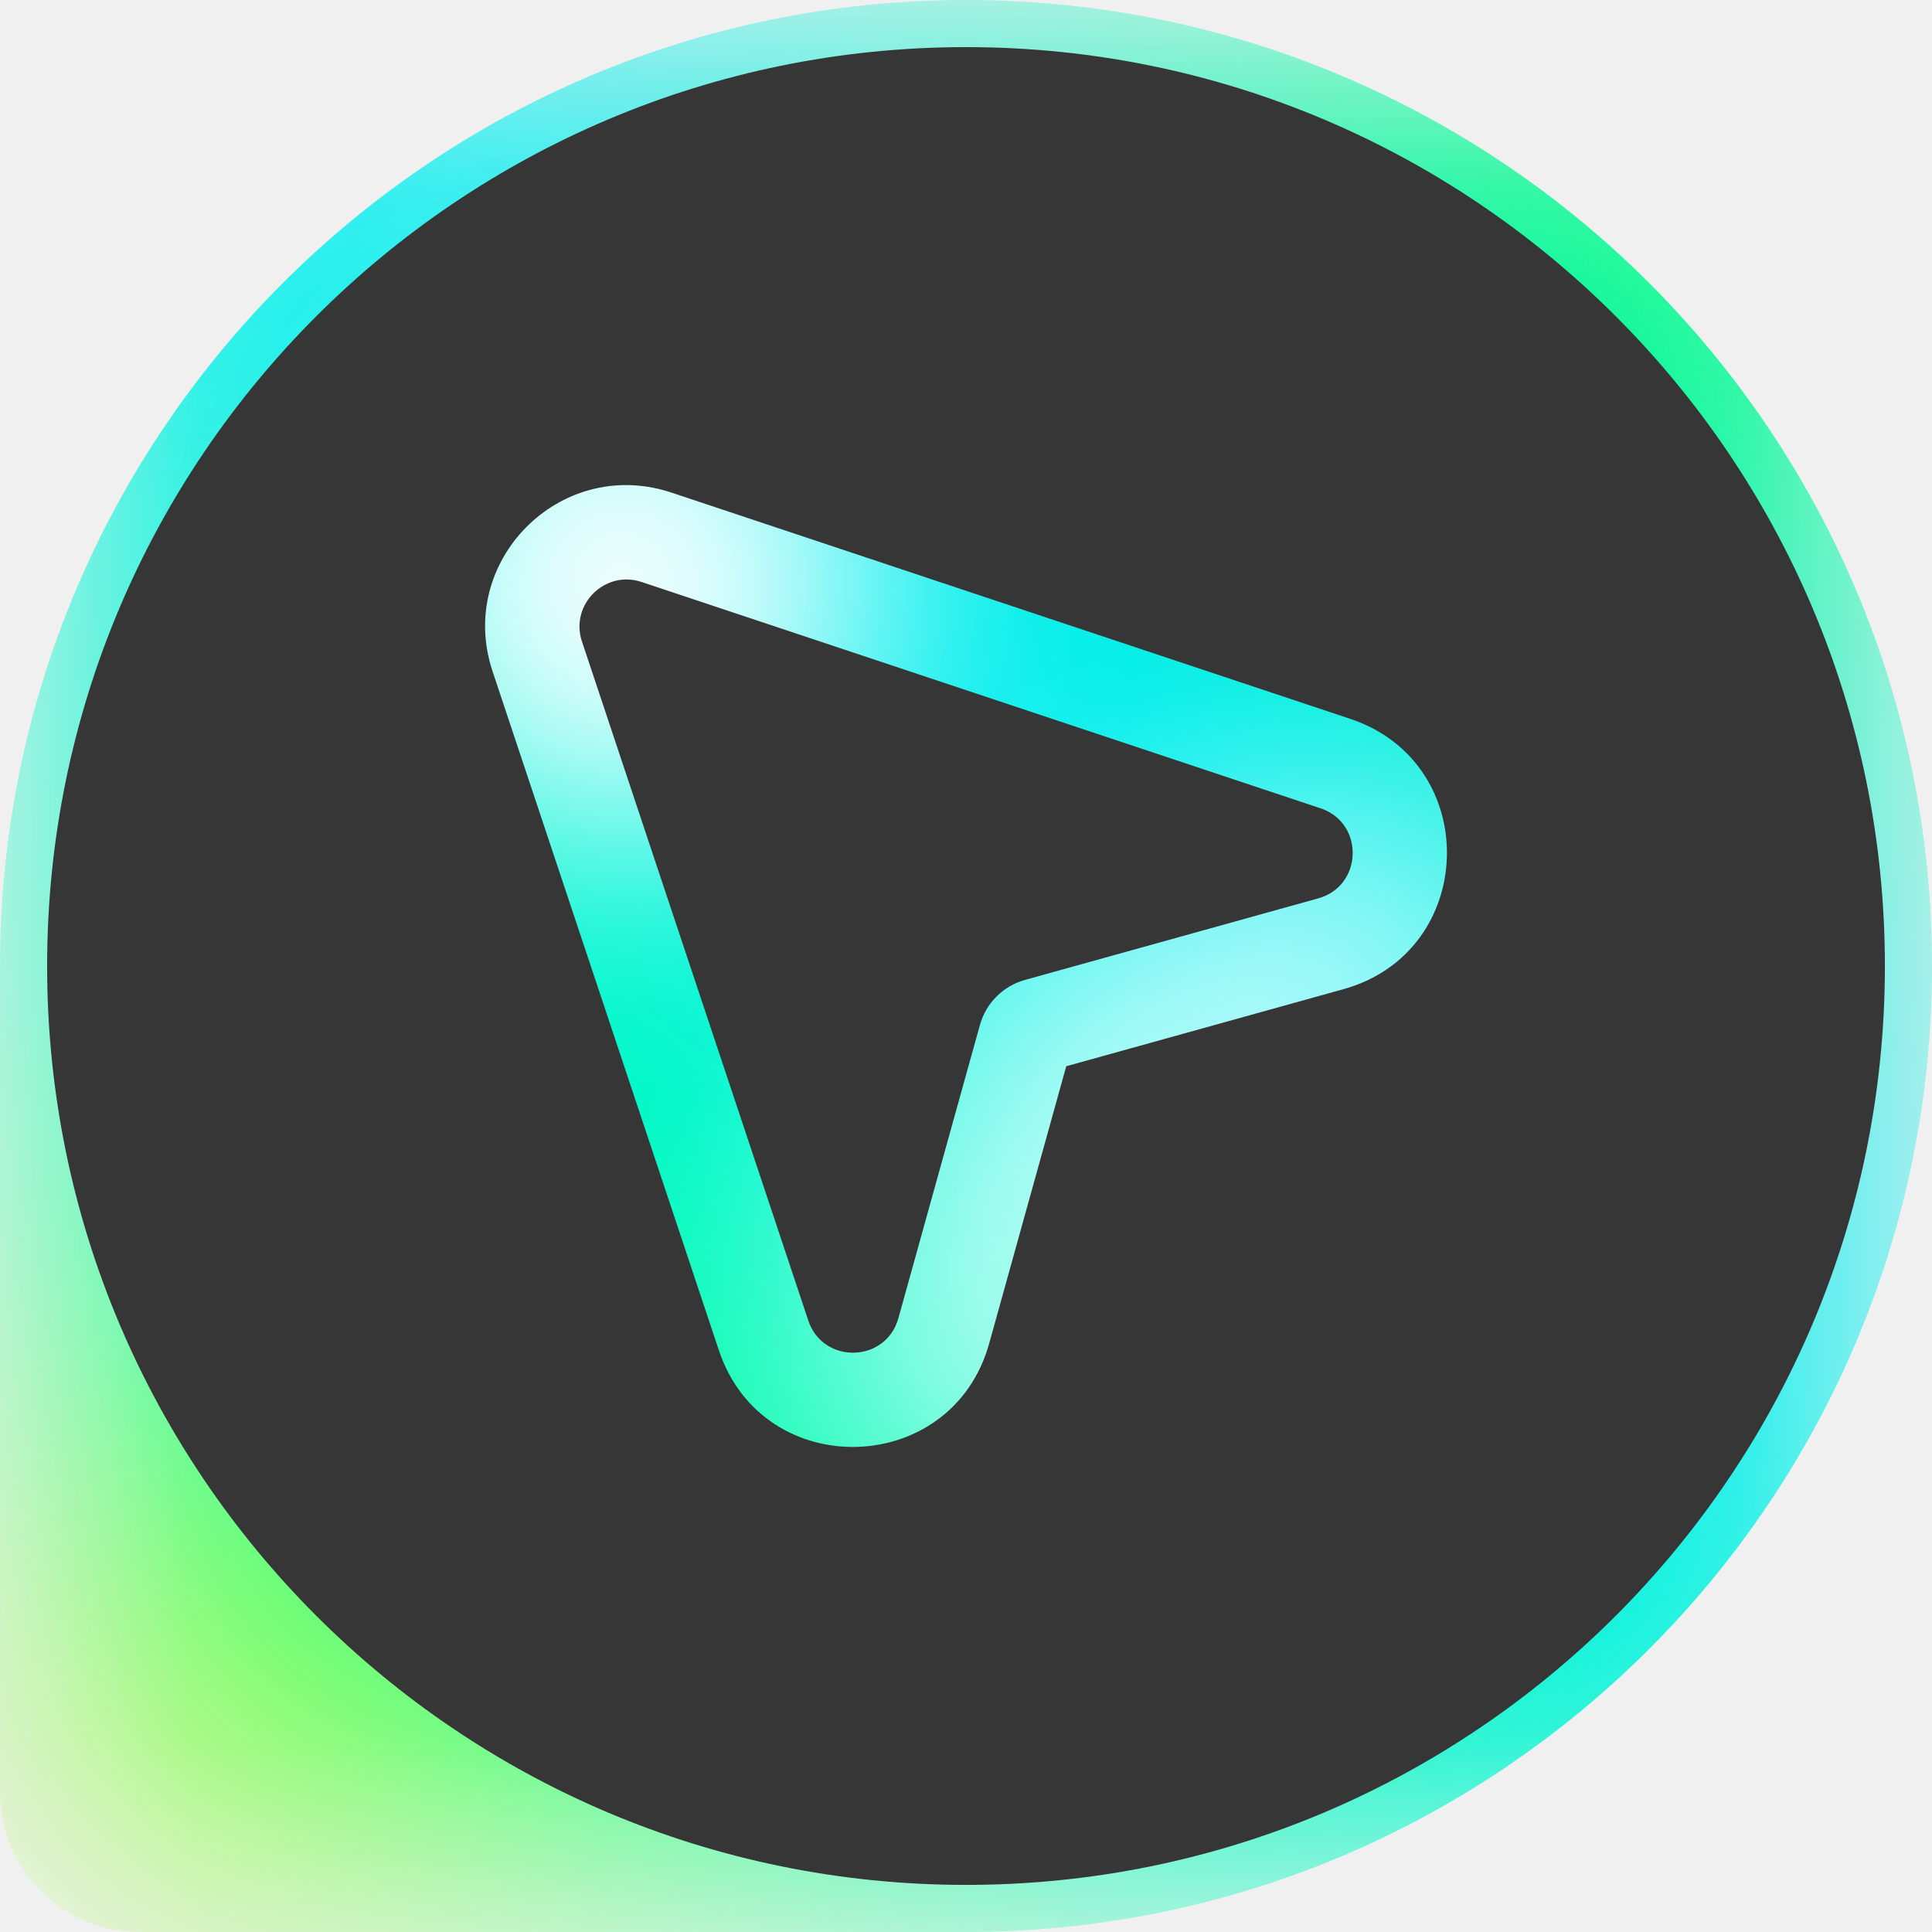
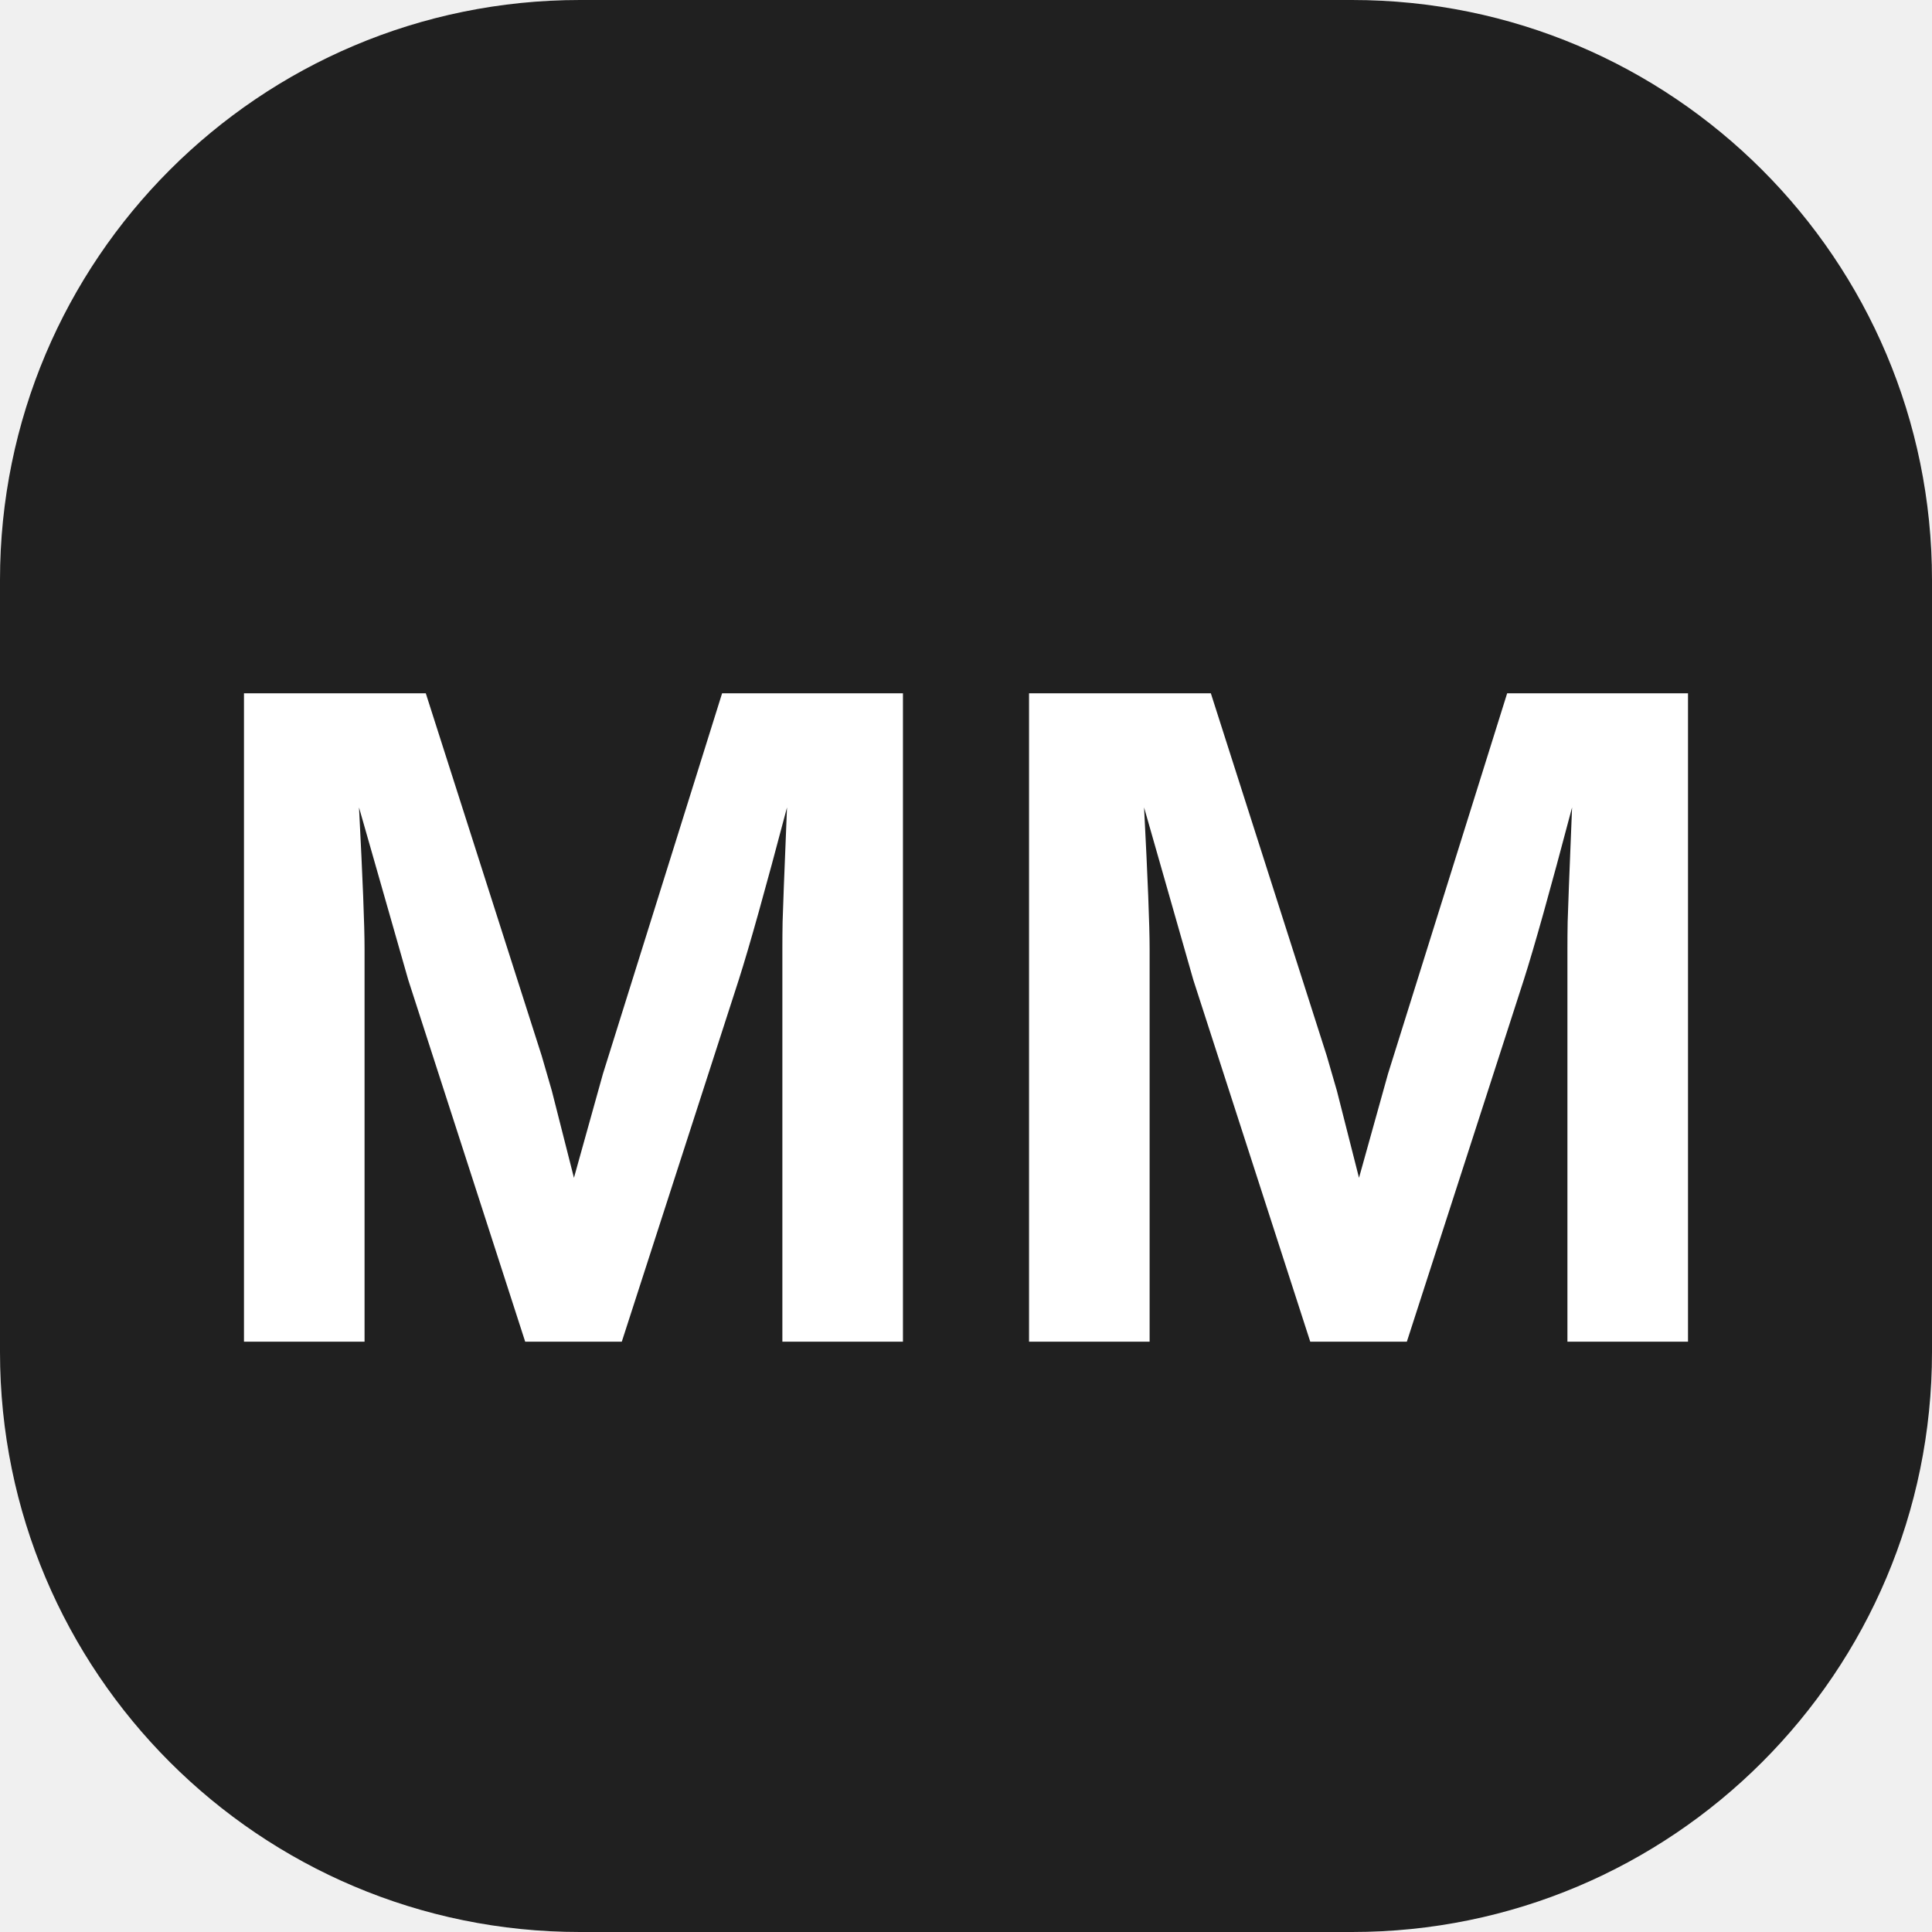
<svg xmlns="http://www.w3.org/2000/svg" width="533" height="533" viewBox="0 0 533 533" fill="none">
-   <g clip-path="url(#clip0_107_105)">
-     <mask id="mask0_107_105" style="mask-type:alpha" maskUnits="userSpaceOnUse" x="0" y="0" width="534" height="534">
-       <path d="M533.006 266.503C533.006 119.317 413.688 0 266.503 0C119.318 0 0 119.317 0 266.503V494.417C0 515.729 17.277 533.006 38.589 533.006H266.503C413.688 533.006 533.006 413.688 533.006 266.503Z" fill="url(#paint0_linear_107_105)" />
-     </mask>
-     <g mask="url(#mask0_107_105)">
-       <g filter="url(#filter0_f_107_105)">
-         <path d="M559.006 0H-32.5V541.379C-32.5 565.474 -12.967 585.006 11.127 585.006H559.006V0Z" fill="url(#paint1_linear_107_105)" />
-       </g>
-       <g filter="url(#filter1_f_107_105)">
-         <path d="M241.706 161C241.706 122.422 210.431 91.147 171.853 91.147V91.147C133.274 91.147 102 122.422 102 161V161C102 199.579 133.274 230.853 171.853 230.853V230.853C210.431 230.853 241.706 199.579 241.706 161V161Z" fill="white" style="fill:white;fill-opacity:1;" />
-       </g>
-       <g opacity="0.7" filter="url(#filter2_f_107_105)">
-         <path d="M422.555 282.955C436.091 264.202 429.408 237.772 408.585 227.707C403.597 225.296 398.134 224.03 392.595 224.001L368.715 223.877C293.049 223.481 230.694 283.146 227.754 358.755L227.439 366.845C226.585 388.814 237.909 409.466 256.893 420.556C283.361 436.02 317.245 428.853 335.186 403.997L422.555 282.955Z" fill="white" style="fill:white;fill-opacity:1;" />
-       </g>
-     </g>
-     <path d="M266.503 13C406.509 13 520.005 126.497 520.005 266.503C520.005 406.508 406.509 520.006 266.503 520.006C126.498 520.006 13.001 406.508 13.001 266.503C13.001 126.497 126.498 13 266.503 13ZM184.509 135.66C154.284 126.181 125.807 154.972 135.891 185.222L198.322 372.515C210.492 409.028 262.585 407.711 272.896 370.631L294.158 294.158L370.631 272.895C407.711 262.585 409.028 210.493 372.516 198.322L185.223 135.89L184.509 135.66ZM160.557 177.001C157.169 166.838 166.838 157.169 177.001 160.556L364.294 222.988L364.856 223.187C376.448 227.584 375.832 244.462 363.665 247.845L282.762 270.342C276.731 272.018 272.019 276.731 270.342 282.761L247.846 363.665C244.409 376.025 227.045 376.464 222.988 364.294L160.557 177.001Z" fill="#363636" style="fill:#363636;fill:color(display-p3 0.212 0.212 0.212);fill-opacity:1;" />
-   </g>
-   <defs>
-     <filter id="filter0_f_107_105" x="-143.001" y="-110.501" width="812.509" height="806.008" filterUnits="userSpaceOnUse" color-interpolation-filters="sRGB">
-       <feFlood flood-opacity="0" result="BackgroundImageFix" />
-       <feBlend mode="normal" in="SourceGraphic" in2="BackgroundImageFix" result="shape" />
-       <feGaussianBlur stdDeviation="55.251" result="effect1_foregroundBlur_107_105" />
-     </filter>
-     <filter id="filter1_f_107_105" x="34.399" y="23.547" width="274.907" height="274.907" filterUnits="userSpaceOnUse" color-interpolation-filters="sRGB">
-       <feFlood flood-opacity="0" result="BackgroundImageFix" />
-       <feBlend mode="normal" in="SourceGraphic" in2="BackgroundImageFix" result="shape" />
-       <feGaussianBlur stdDeviation="33.8" result="effect1_foregroundBlur_107_105" />
-     </filter>
-     <filter id="filter2_f_107_105" x="159.793" y="156.274" width="337.406" height="340.017" filterUnits="userSpaceOnUse" color-interpolation-filters="sRGB">
-       <feFlood flood-opacity="0" result="BackgroundImageFix" />
-       <feBlend mode="normal" in="SourceGraphic" in2="BackgroundImageFix" result="shape" />
-       <feGaussianBlur stdDeviation="33.8" result="effect1_foregroundBlur_107_105" />
-     </filter>
-     <linearGradient id="paint0_linear_107_105" x1="13" y1="260.003" x2="295.753" y2="533.006" gradientUnits="userSpaceOnUse">
-       <stop stop-color="#D999F7" style="stop-color:#D999F7;stop-color:color(display-p3 0.851 0.6 0.969);stop-opacity:1;" />
-       <stop offset="0.337" stop-color="#00A365" style="stop-color:#00A365;stop-color:color(display-p3 0 0.64 0.397);stop-opacity:1;" />
-       <stop offset="0.673" stop-color="#F8672F" style="stop-color:#F8672F;stop-color:color(display-p3 0.973 0.404 0.184);stop-opacity:1;" />
-       <stop offset="1" stop-color="#9C9C9C" style="stop-color:#9C9C9C;stop-color:color(display-p3 0.612 0.612 0.612);stop-opacity:1;" />
-     </linearGradient>
-     <linearGradient id="paint1_linear_107_105" x1="6.501" y1="533.006" x2="428.077" y2="4.444" gradientUnits="userSpaceOnUse">
-       <stop stop-color="#EEFF00" style="stop-color:#EEFF00;stop-color:color(display-p3 0.933 1 0);stop-opacity:1;" />
-       <stop offset="0.308" stop-color="#00FFAE" style="stop-color:#00FFAE;stop-color:color(display-p3 0 1 0.683);stop-opacity:1;" />
-       <stop offset="0.668" stop-color="#00EAFF" style="stop-color:#00EAFF;stop-color:color(display-p3 0 0.917 1);stop-opacity:1;" />
-       <stop offset="1" stop-color="#00FF6A" style="stop-color:#00FF6A;stop-color:color(display-p3 0 1 0.417);stop-opacity:1;" />
-     </linearGradient>
-     <clipPath id="clip0_107_105">
-       <rect width="533" height="533" fill="white" style="fill:white;fill-opacity:1;" />
-     </clipPath>
-   </defs>
+   <rect x="0" y="0" width="533" height="533" rx="160" fill="#202020" />
+   <text x="266.5" y="280" text-anchor="middle" dominant-baseline="central" font-family="Arial, Helvetica, sans-serif" font-weight="700" font-size="260" fill="#ffffff">MM</text>
</svg>
